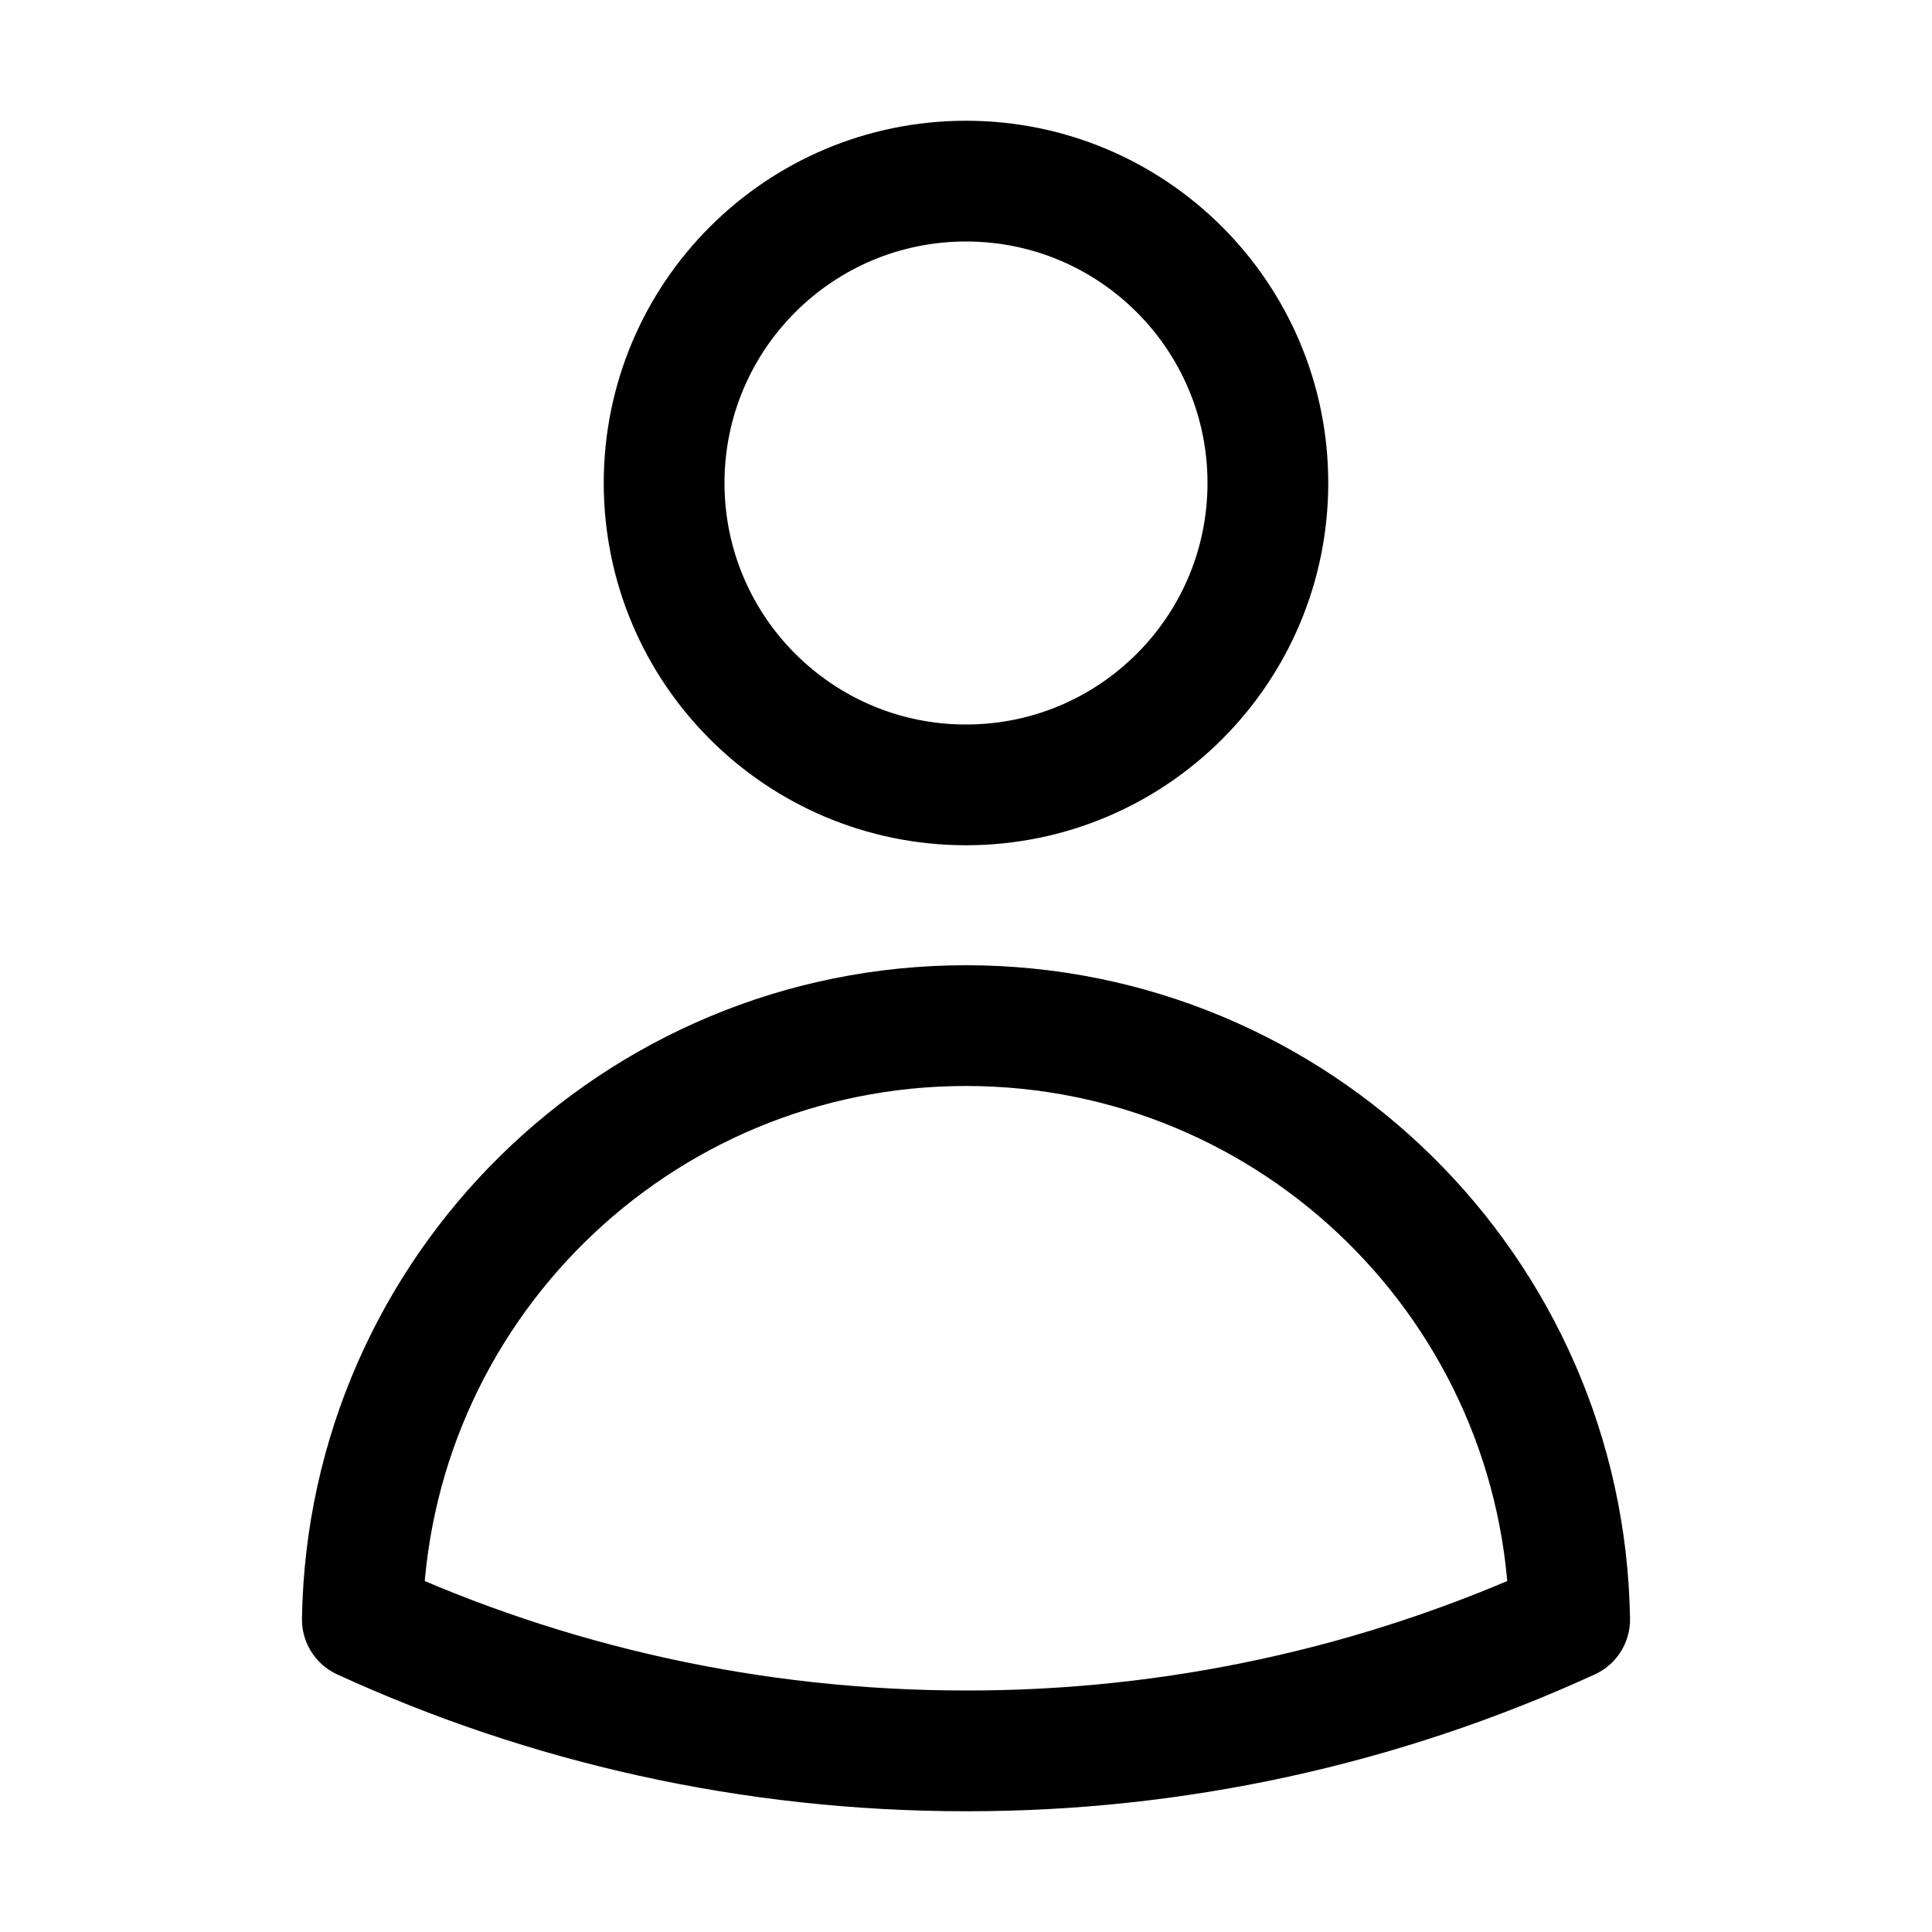
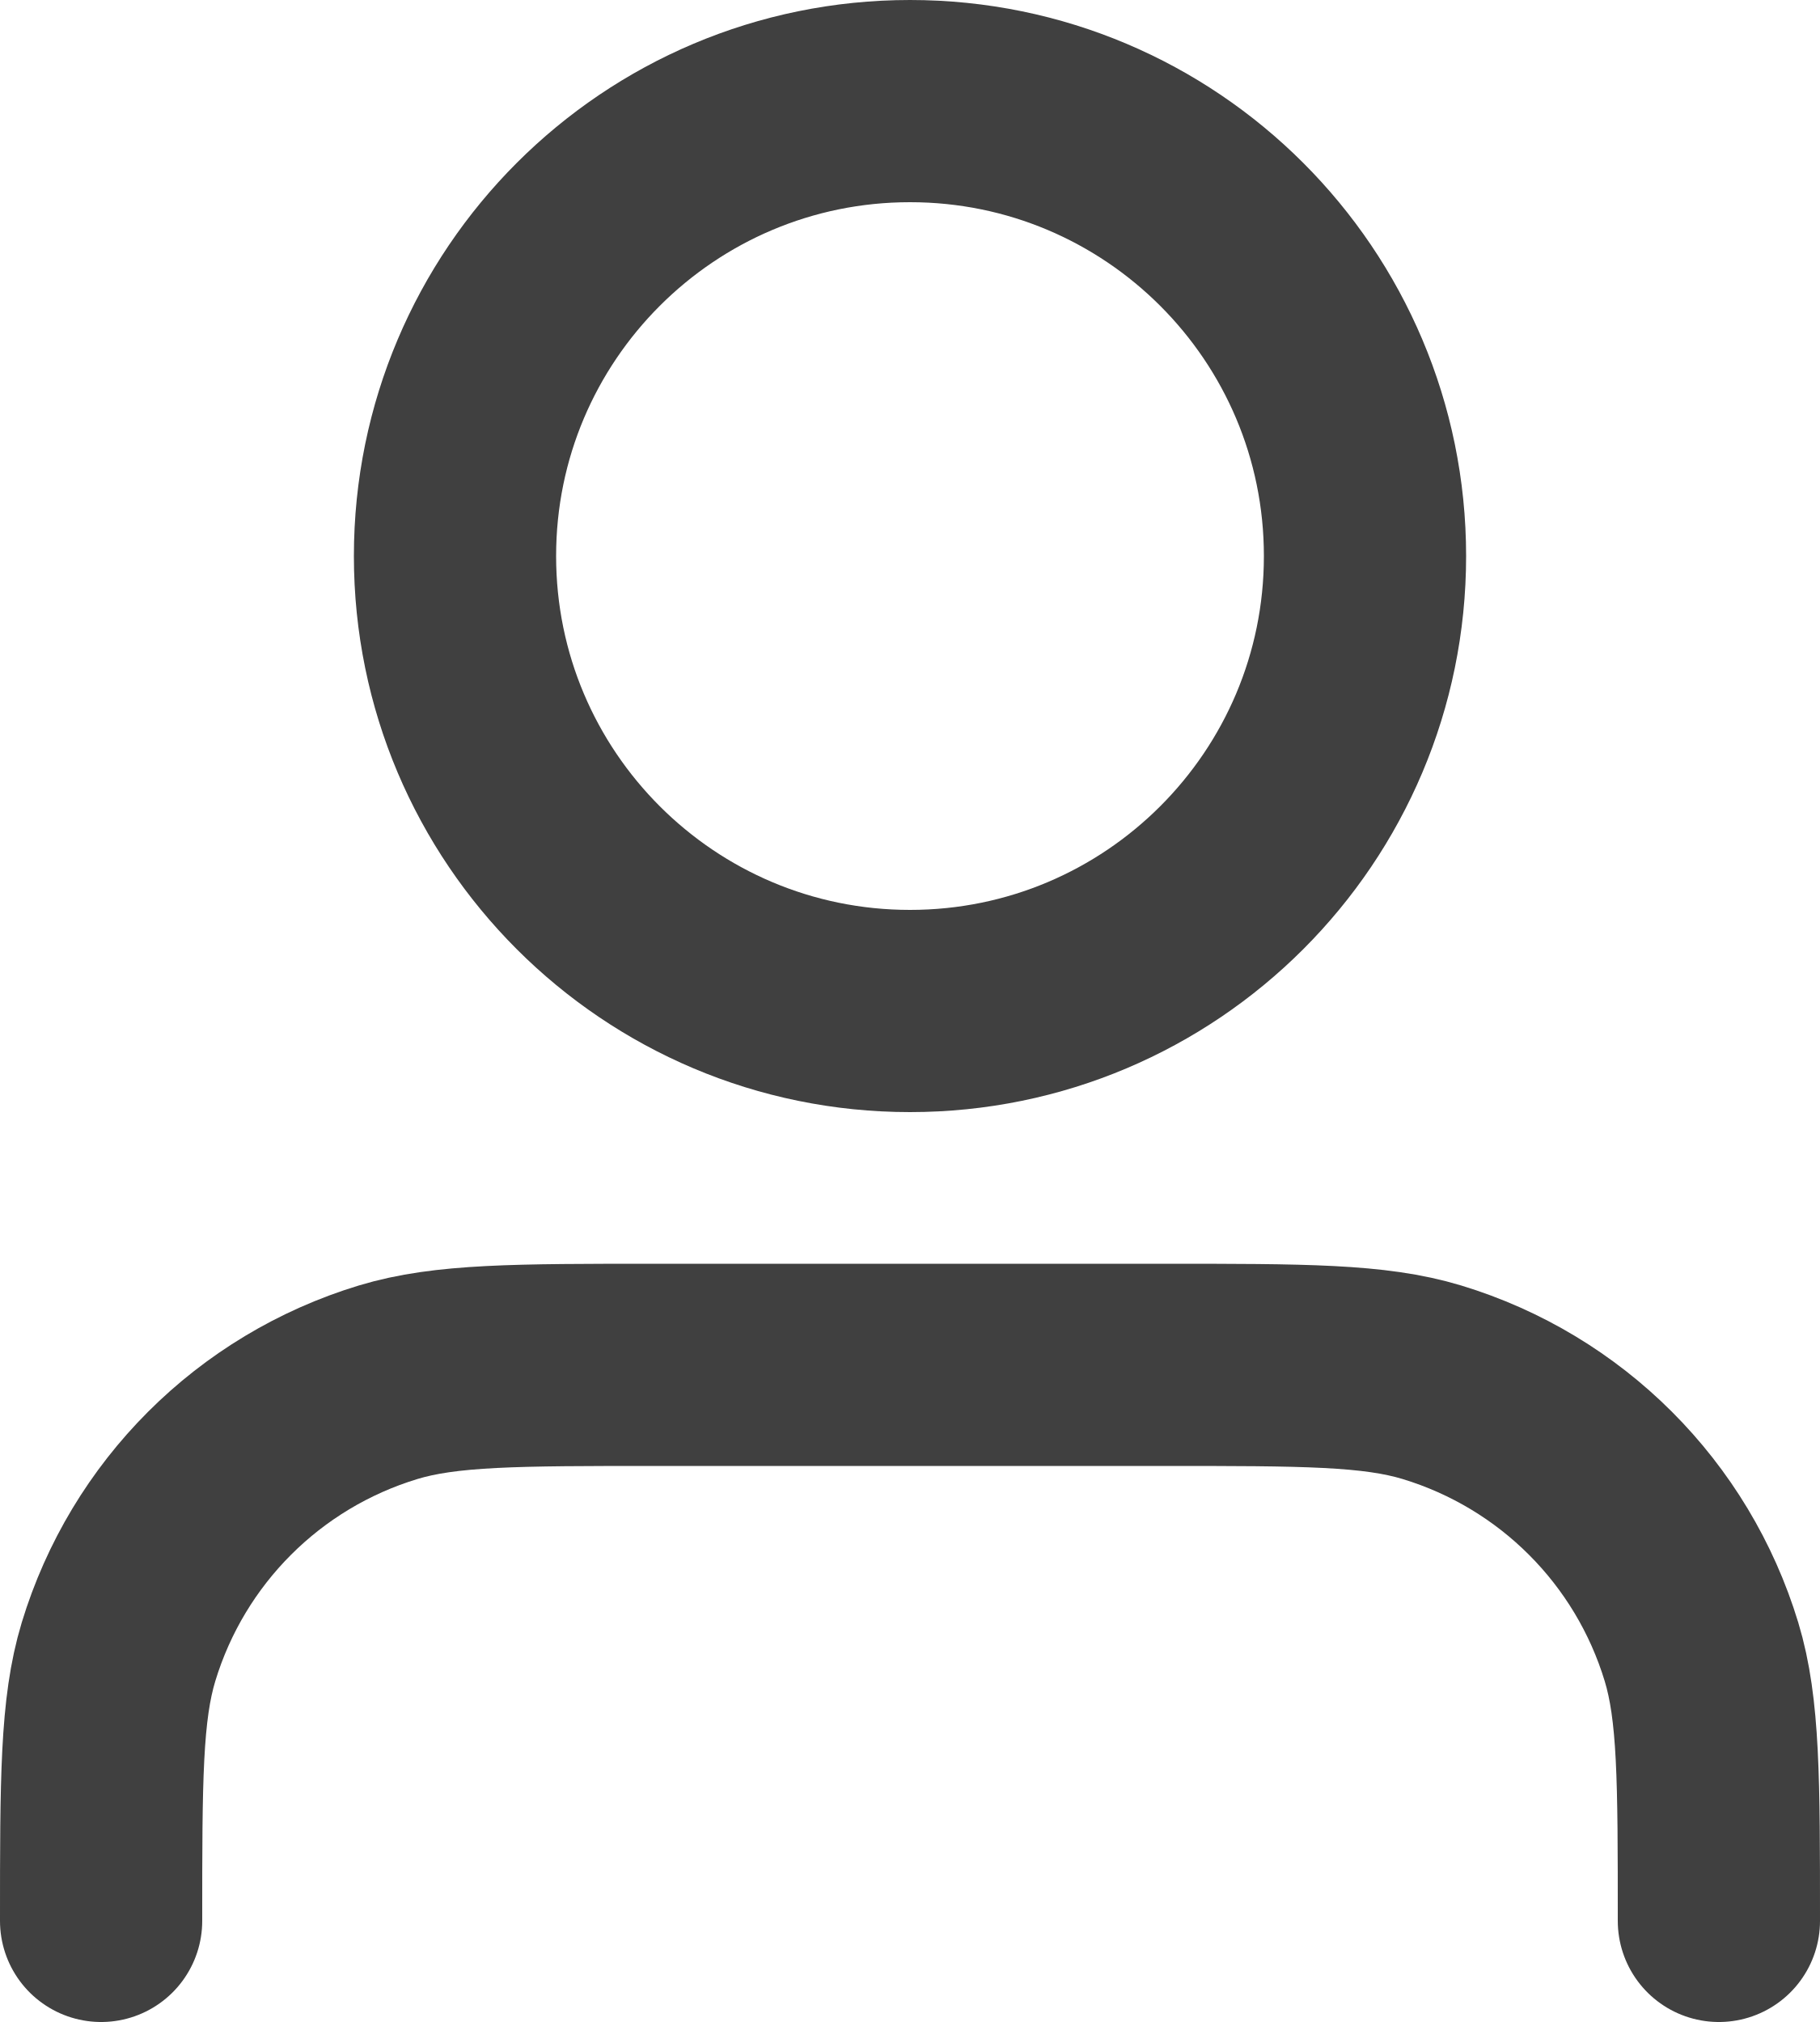
- <svg xmlns="http://www.w3.org/2000/svg" fill="none" viewBox="0 0 24 24" stroke-width="1.5" stroke="currentColor" class="w-6 h-6">
-   <path stroke-linecap="round" stroke-linejoin="round" d="M15.75 6a3.75 3.75 0 1 1-7.5 0 3.75 3.75 0 0 1 7.5 0ZM4.501 20.118a7.5 7.5 0 0 1 14.998 0A17.933 17.933 0 0 1 12 21.75c-2.676 0-5.216-.584-7.499-1.632Z" />
+ <svg xmlns="http://www.w3.org/2000/svg" width="18" height="20" viewBox="0 0 18 20" fill="none">
+   <path d="M17 19C17 17.604 17 16.907 16.828 16.339C16.44 15.06 15.44 14.06 14.161 13.672C13.593 13.5 12.896 13.5 11.5 13.5H6.5C5.104 13.5 4.407 13.5 3.839 13.672C2.56 14.06 1.56 15.06 1.172 16.339C1 16.907 1 17.604 1 19M13.5 5.5C13.5 7.985 11.485 10 9 10C6.515 10 4.5 7.985 4.5 5.5C4.5 3.015 6.515 1 9 1C11.485 1 13.5 3.015 13.5 5.5Z" stroke="#404040" stroke-width="2" stroke-linecap="round" stroke-linejoin="round" />
</svg>
